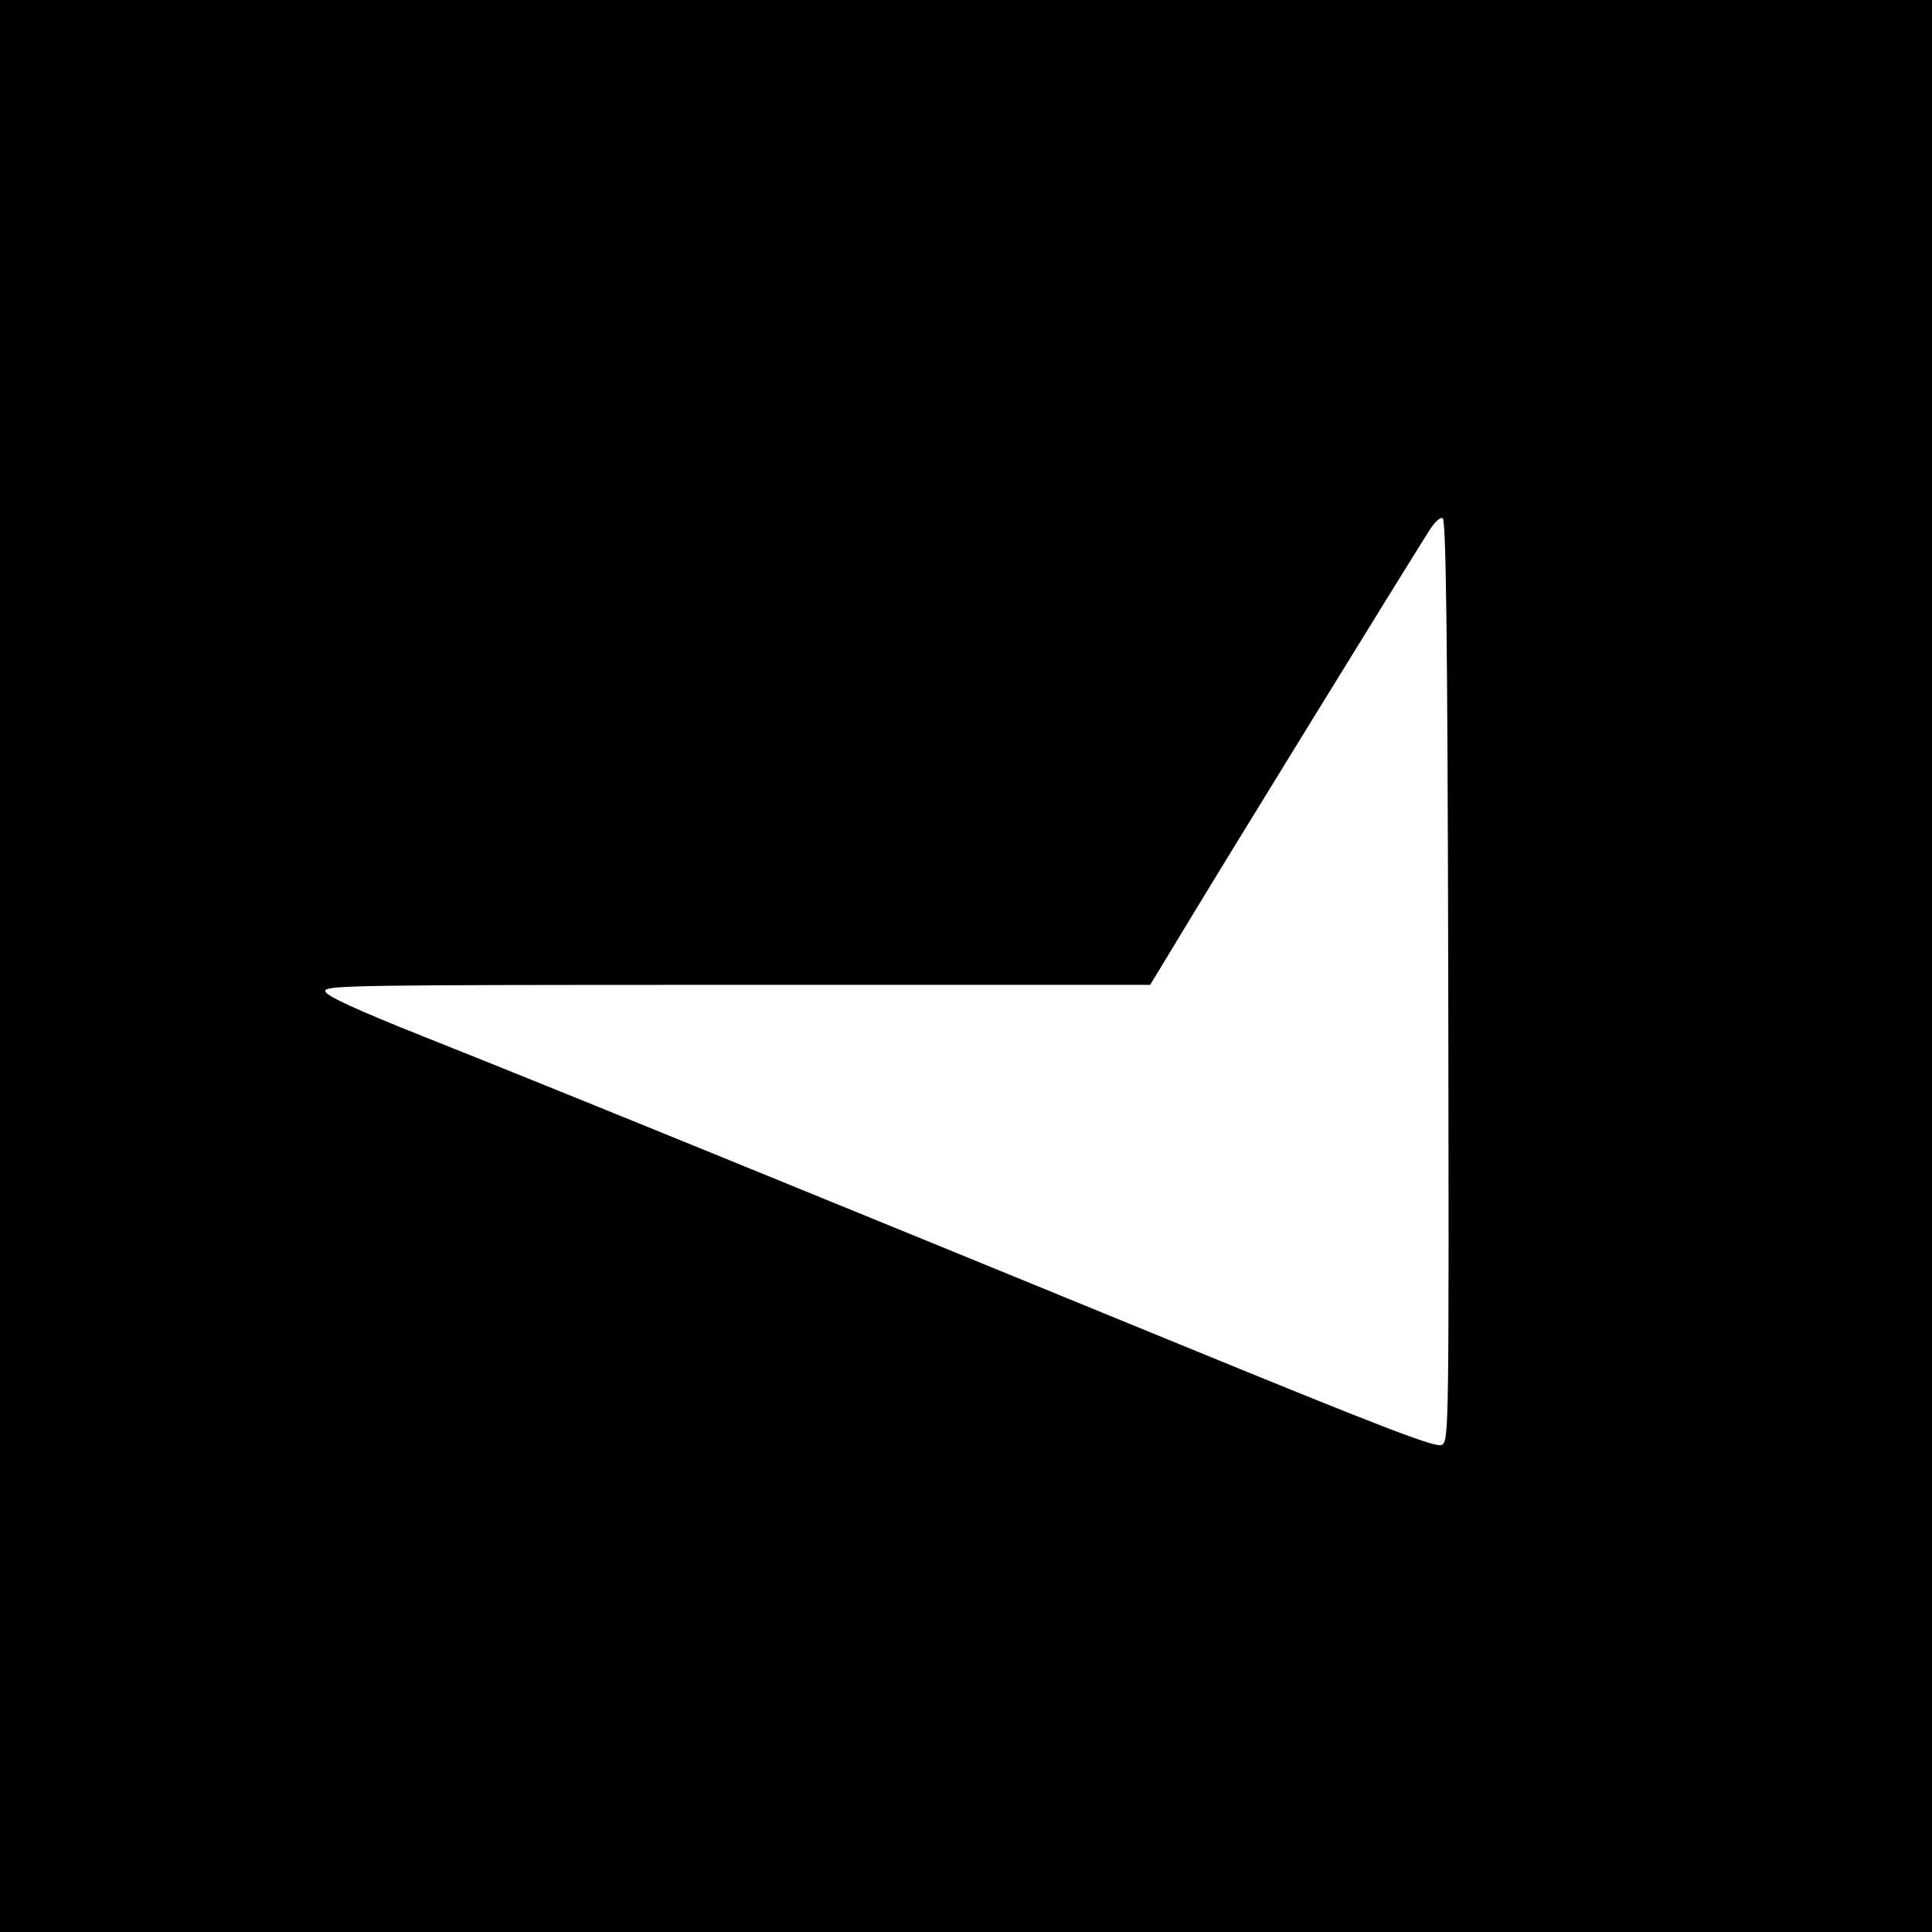
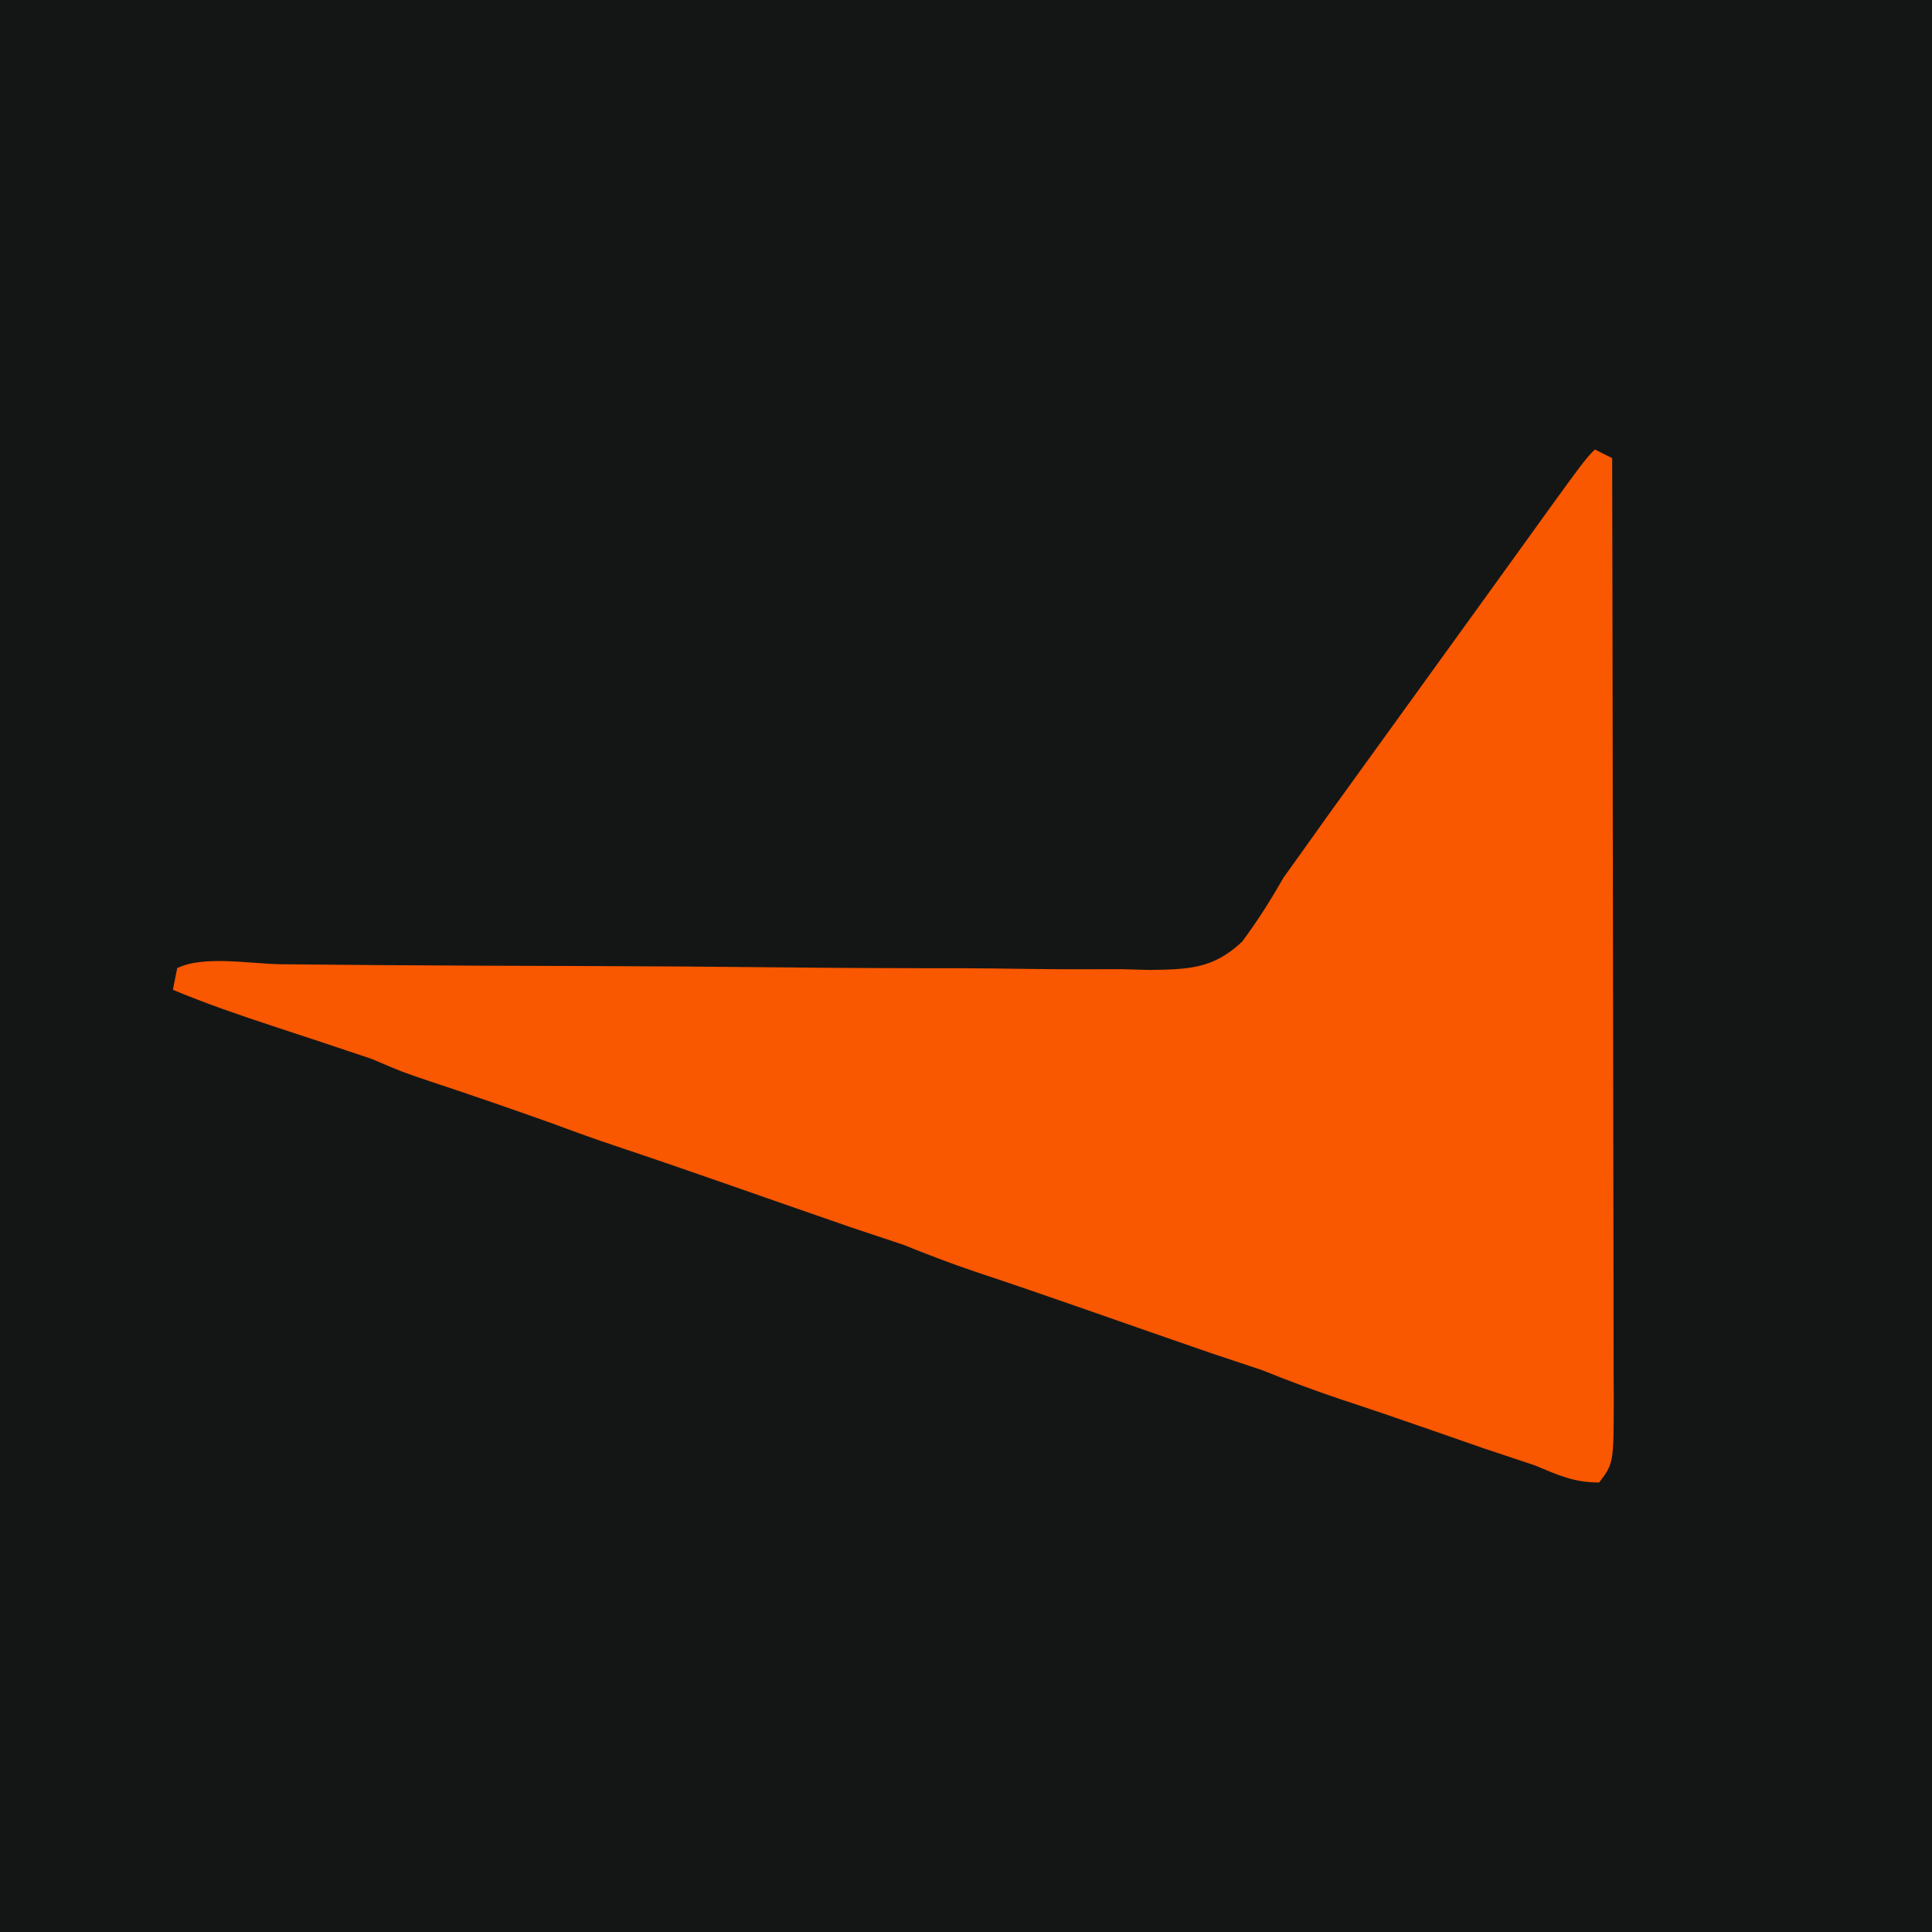
- <svg xmlns="http://www.w3.org/2000/svg" version="1.0" width="512pt" height="512pt" viewBox="0 0 512 512" preserveAspectRatio="xMidYMid meet">
-   <g transform="translate(0,512) scale(0.1,-0.1)" fill="#000000" stroke="none">
-     <path d="M0 2560 l0 -2560 2560 0 2560 0 0 2560 0 2560 -2560 0 -2560 0 0 -2560z m3838 -38 c2 -1193 2 -1221 -17 -1231 -15 -9 -155 45 -728 280 -886 363 -1630 667 -1968 801 -183 73 -261 109 -263 121 -3 16 66 17 1091 17 l1095 0 108 178 c89 148 551 898 631 1025 13 21 29 37 36 34 9 -3 13 -288 15 -1225z" />
-   </g>
+ <svg xmlns="http://www.w3.org/2000/svg" version="1.1" width="447" height="447">
+   <path d="M0 0 C147.51 0 295.02 0 447 0 C447 147.51 447 295.02 447 447 C299.49 447 151.98 447 0 447 C0 299.49 0 151.98 0 0 Z " fill="#141616" transform="translate(0,0)" />
+   <path d="M0 0 C0.66 0.33 0.66 0.33 4 2 C4.069 32.31 4.123 62.621 4.155 92.931 C4.171 107.004 4.192 121.077 4.226 135.15 C4.259 148.721 4.277 162.291 4.285 175.862 C4.29 181.05 4.301 186.238 4.317 191.426 C4.339 198.67 4.342 205.914 4.341 213.157 C4.346 214.239 4.346 214.239 4.373 219.716 C4.342 234.544 4.342 234.544 1 239 C-4.947 239 -8.51 237.272 -14 235 C-17.995 233.652 -21.996 232.322 -26 231 C-29.71 229.713 -33.418 228.421 -37.125 227.125 C-44.336 224.607 -51.558 222.138 -58.812 219.75 C-64.992 217.674 -70.968 215.446 -77 213 C-80.995 211.652 -84.996 210.322 -89 209 C-98.7 205.652 -108.386 202.262 -118.074 198.879 C-126.472 195.951 -134.869 193.043 -143.312 190.25 C-148.976 188.344 -154.461 186.23 -160 184 C-163.995 182.652 -167.996 181.322 -172 180 C-181.7 176.652 -191.386 173.262 -201.074 169.879 C-209.515 166.936 -217.957 164.014 -226.438 161.188 C-231.326 159.558 -236.175 157.809 -241 156 C-250.405 152.651 -259.834 149.386 -269.312 146.25 C-276 144 -276 144 -283 141 C-290.595 138.43 -298.206 135.916 -305.824 133.418 C-313.652 130.835 -321.396 128.189 -329 125 C-328.67 123.35 -328.34 121.7 -328 120 C-321.958 116.979 -310.851 119.021 -303.964 119.096 C-299.156 119.139 -294.348 119.181 -289.541 119.222 C-288.258 119.233 -288.258 119.233 -281.769 119.29 C-265.408 119.417 -249.046 119.46 -232.685 119.511 C-218.284 119.561 -203.885 119.646 -189.485 119.806 C-175.581 119.959 -161.679 120.019 -147.774 120.016 C-142.471 120.031 -137.168 120.08 -131.866 120.164 C-124.438 120.275 -117.018 120.268 -109.589 120.233 C-107.398 120.293 -105.207 120.354 -102.95 120.416 C-93.989 120.271 -88.313 120.178 -81.612 113.869 C-78.031 109.056 -74.977 104.203 -72 99 C-70.329 96.669 -68.659 94.339 -66.938 91.938 C-65.308 89.648 -63.679 87.359 -62 85 C-57.675 78.994 -53.337 72.998 -49 67 C-46.833 64 -44.666 61 -42.5 58 C-29.5 40 -29.5 40 -26.266 35.523 C-24.045 32.447 -21.826 29.369 -19.609 26.289 C-2.41 2.41 -2.41 2.41 0 0 Z " fill="#F95700" transform="translate(369,104)" />
</svg>
